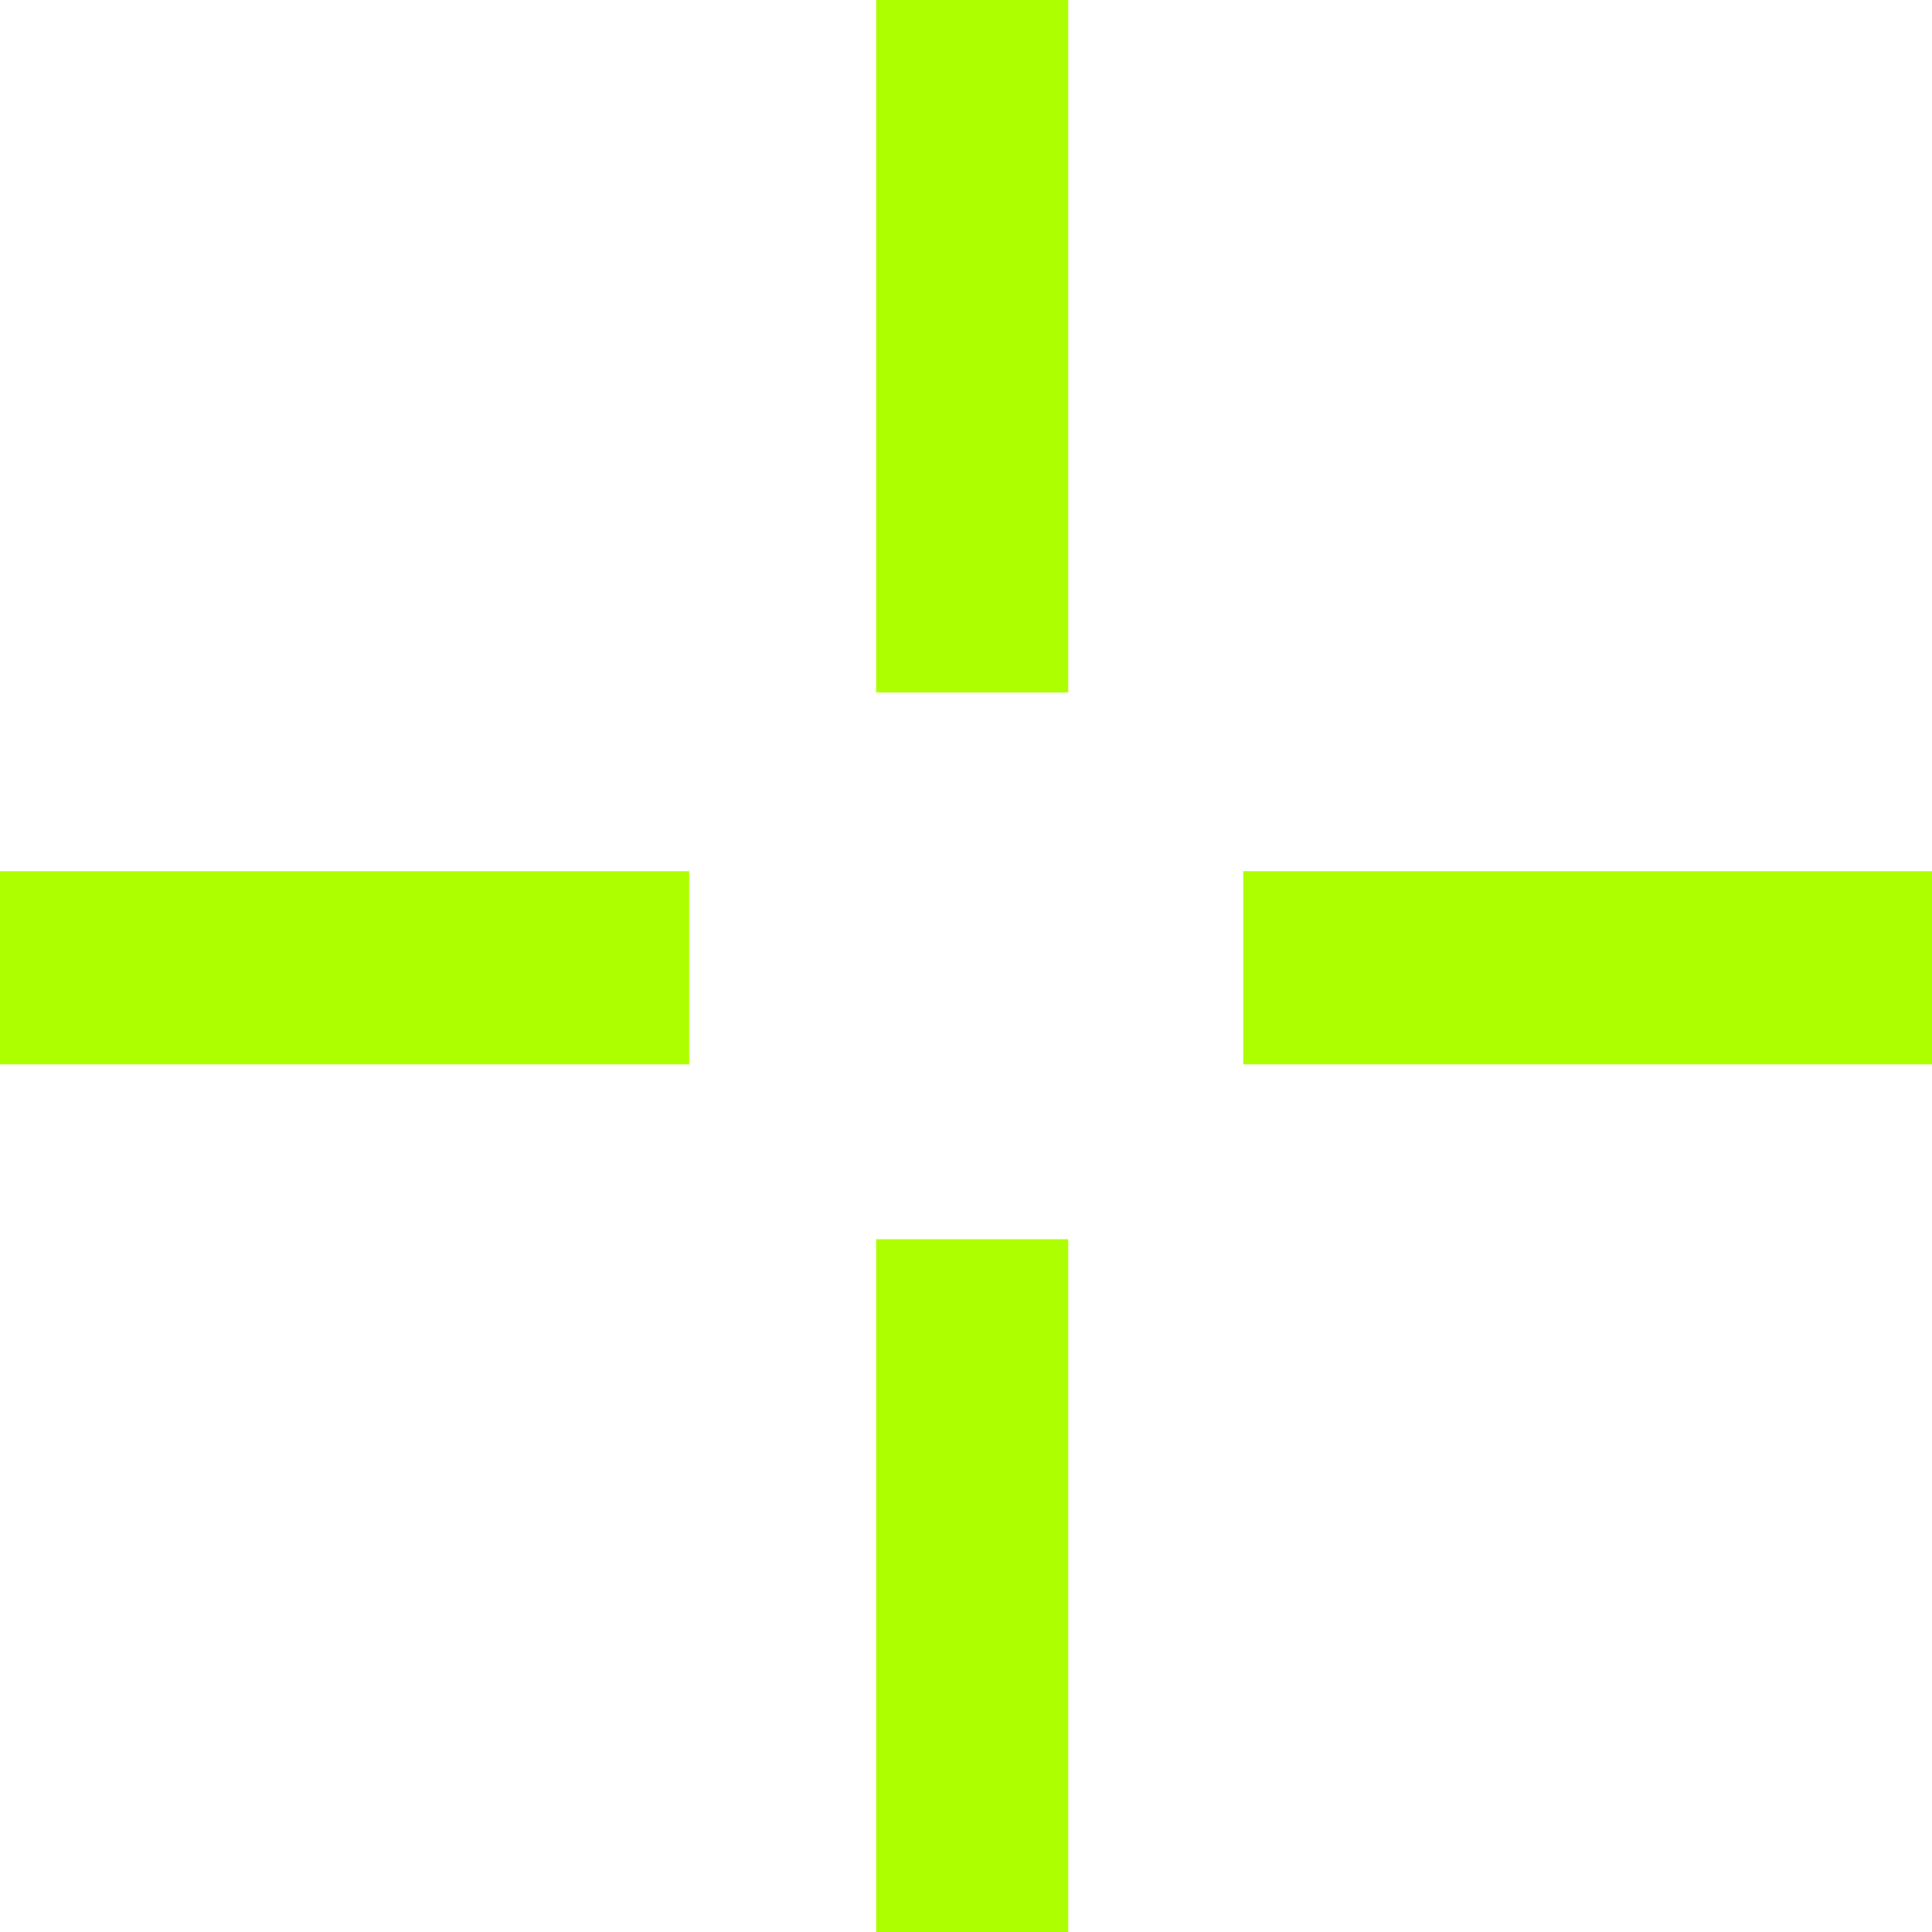
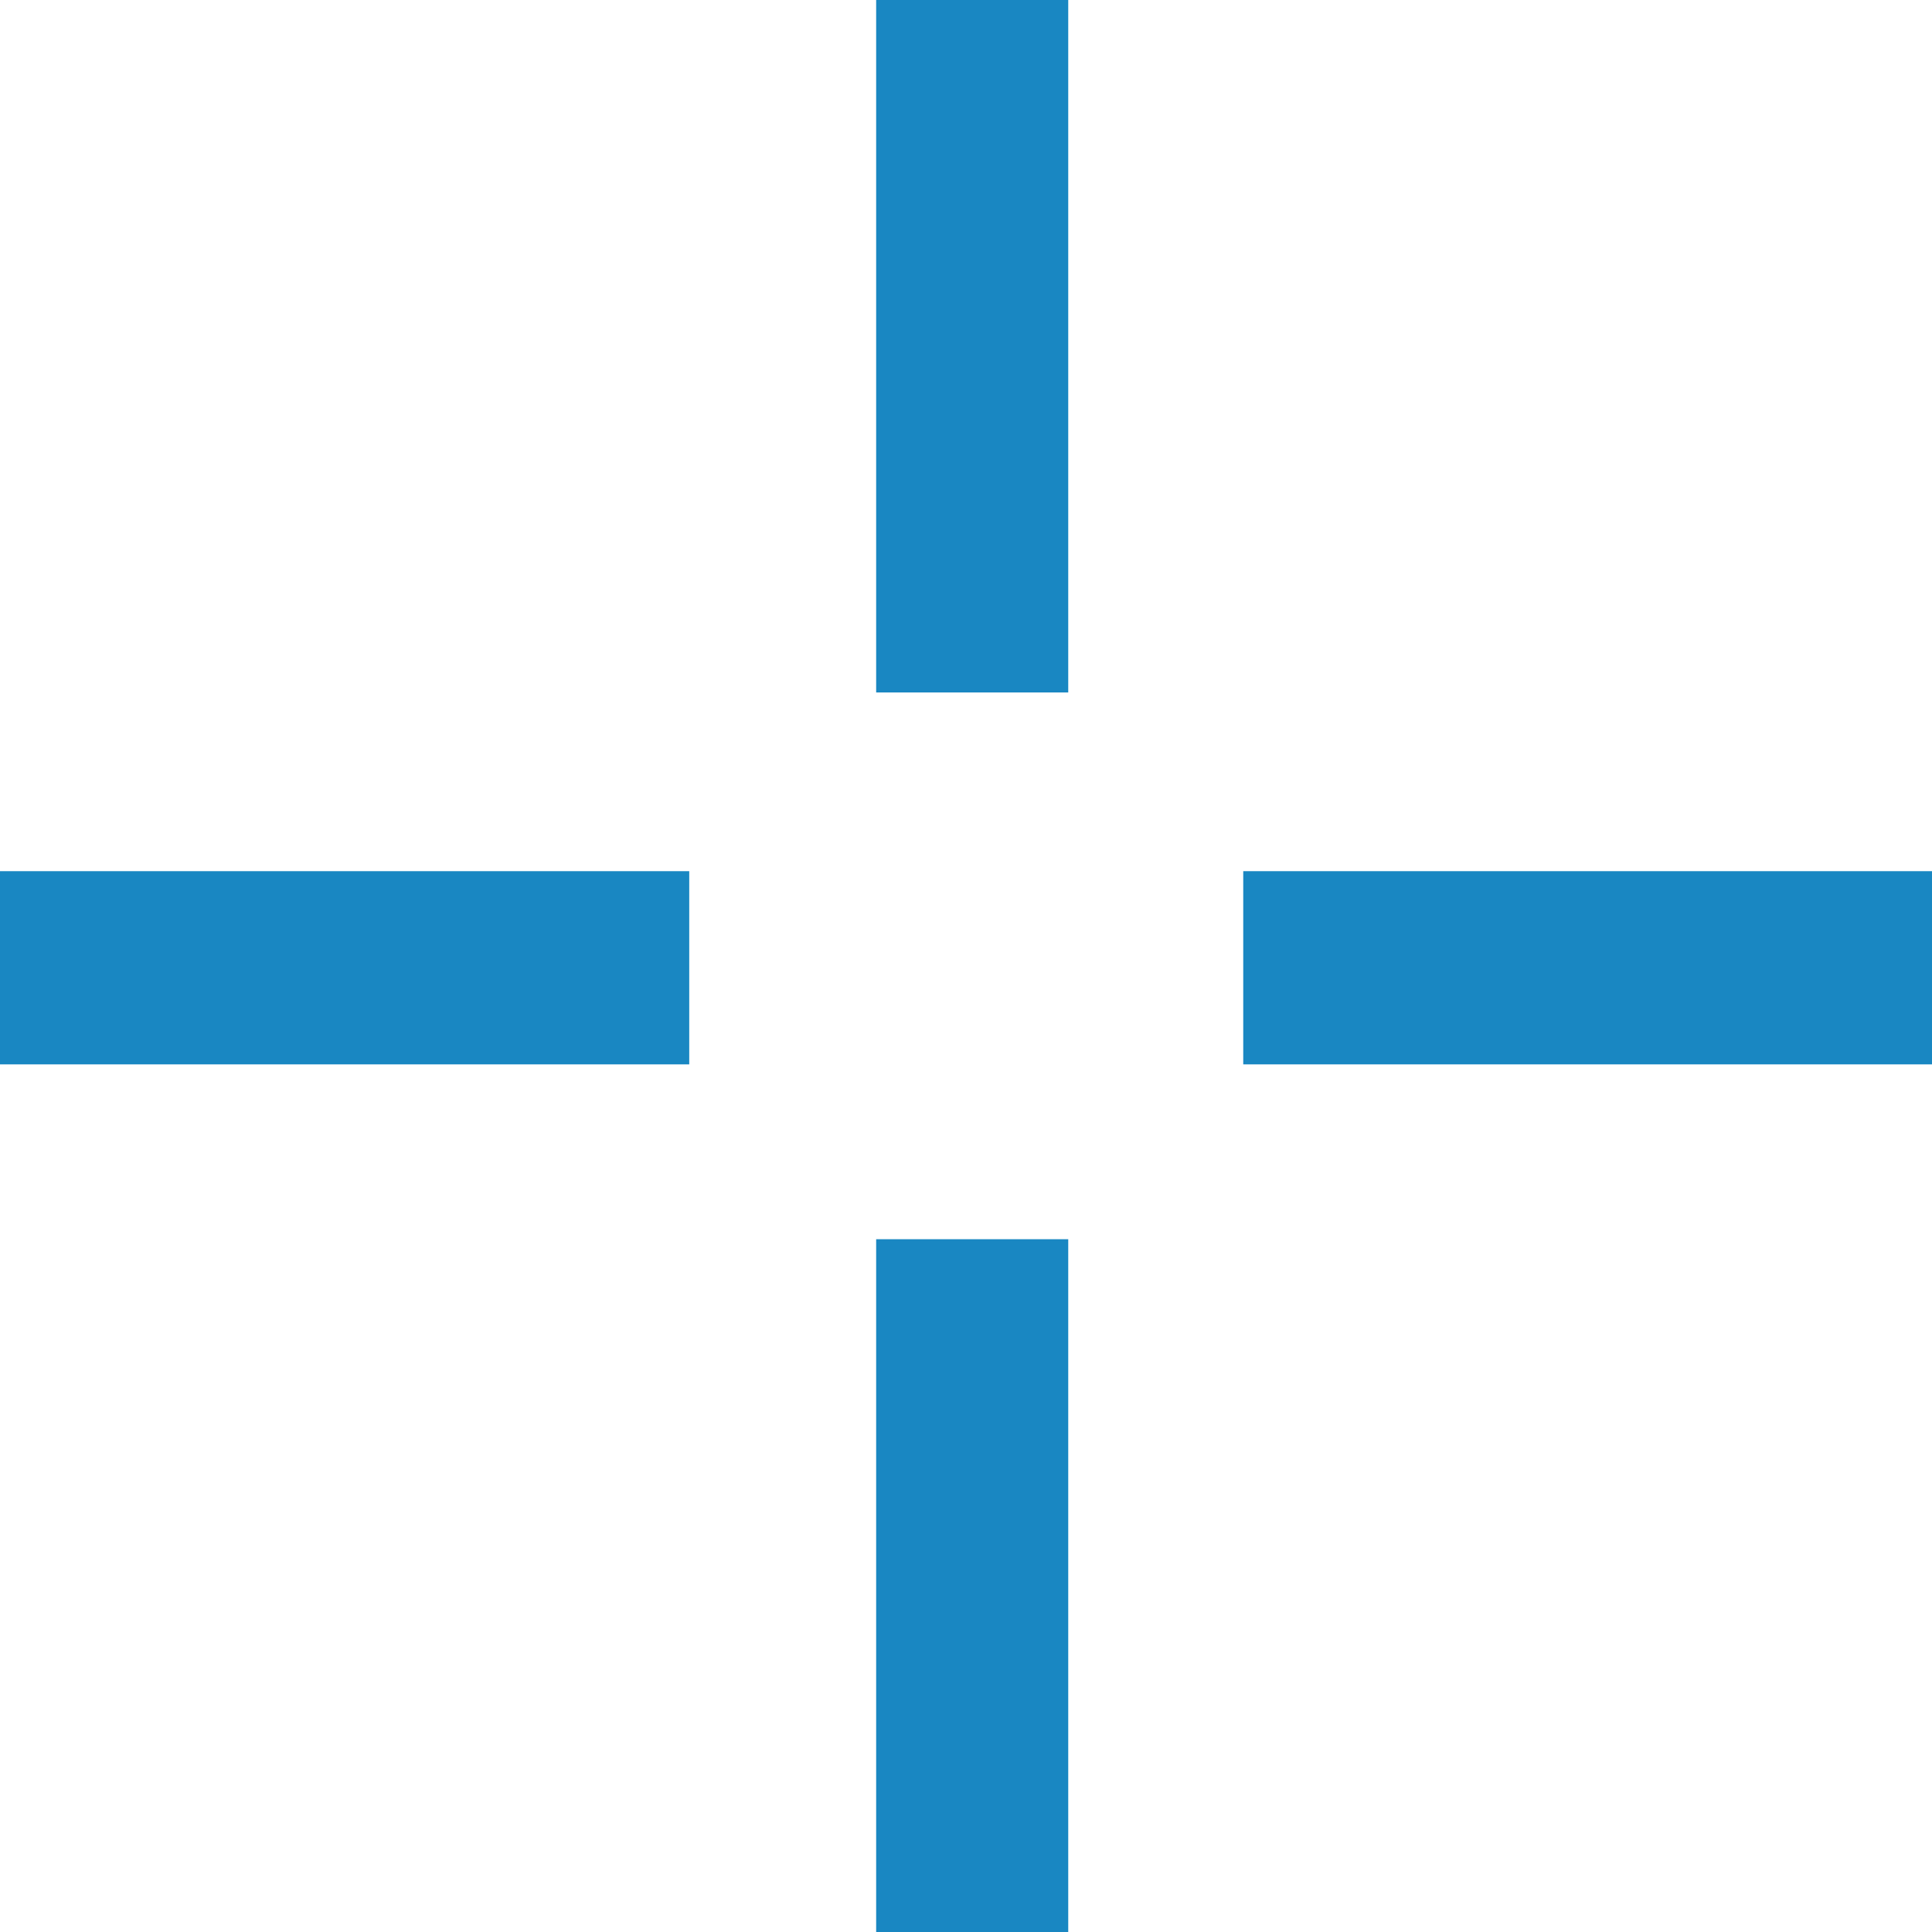
<svg xmlns="http://www.w3.org/2000/svg" width="12" height="12" viewBox="0 0 12 12" fill="none">
-   <path d="M5.442 12H6.635V7.697H5.442L5.442 12ZM7.722 6.611H12V5.411H7.722V6.611ZM0 6.611H4.281V5.411H0L0 6.611ZM5.442 4.301H6.635V0H5.442L5.442 4.301Z" fill="#ADFF00" />
+   <path d="M5.442 12H6.635V7.697H5.442L5.442 12ZM7.722 6.611H12V5.411H7.722V6.611ZM0 6.611H4.281V5.411H0L0 6.611ZM5.442 4.301H6.635V0H5.442L5.442 4.301Z" fill="#1987C2" />
</svg>
